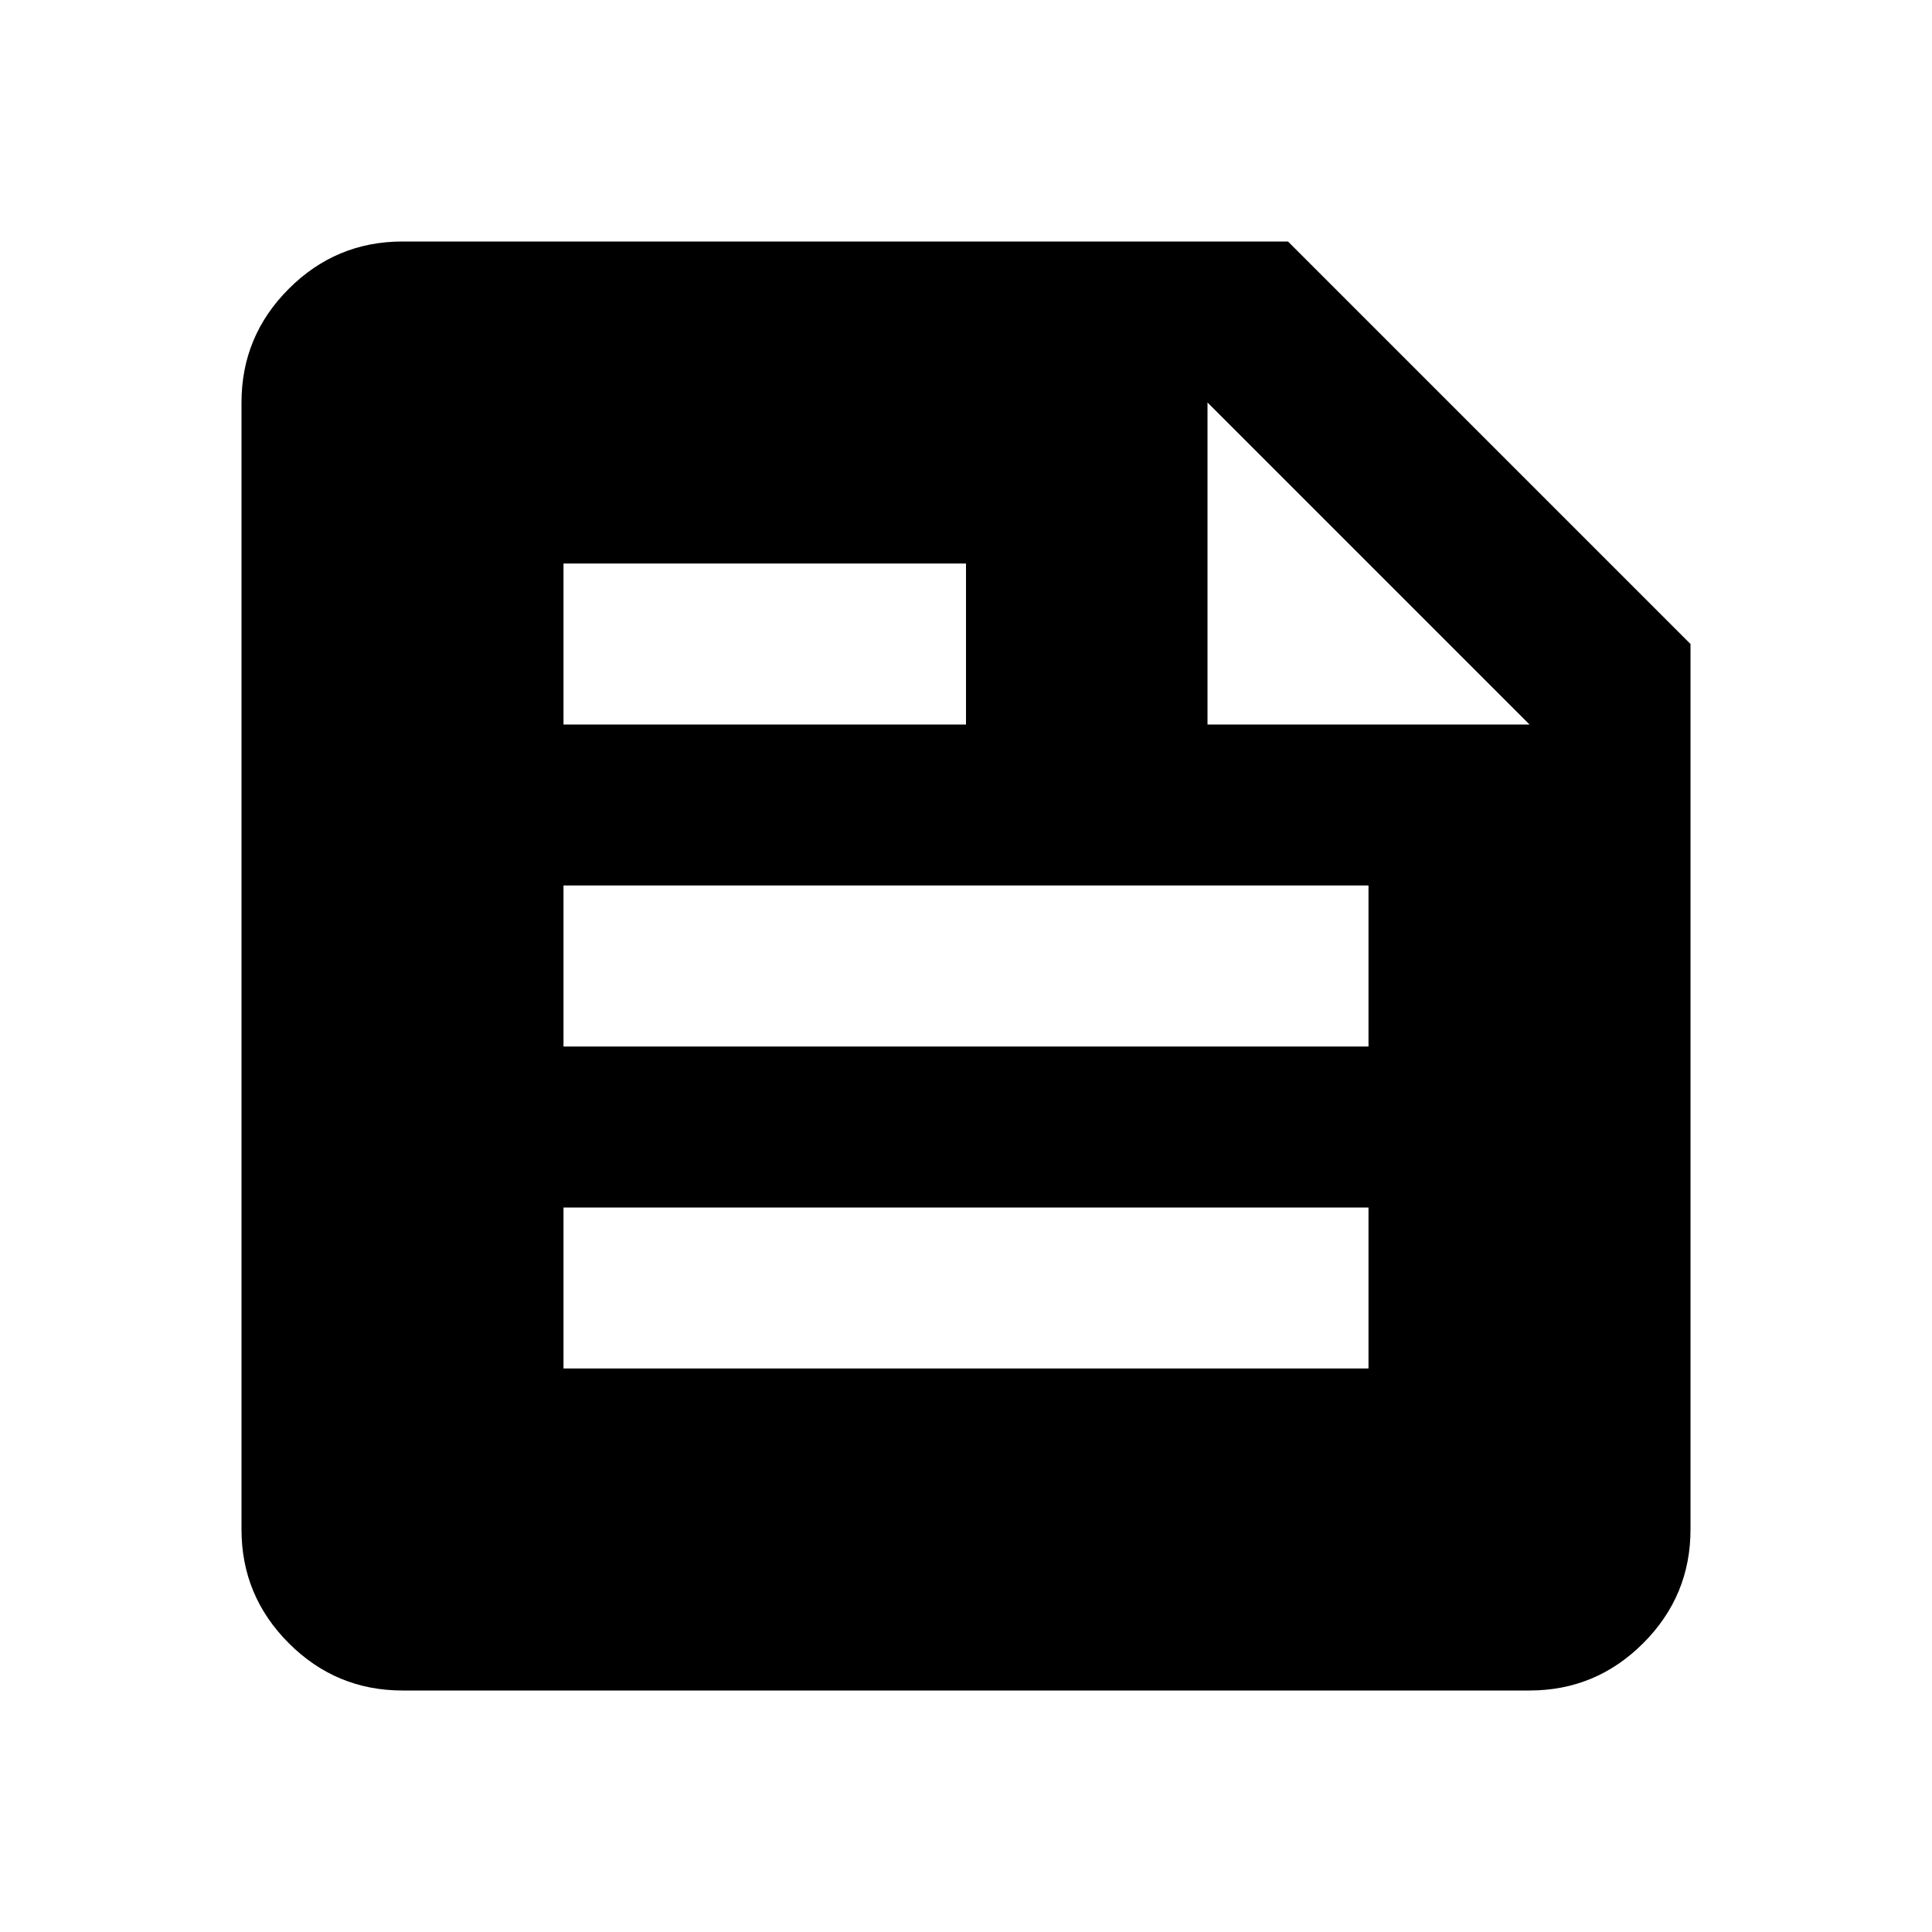
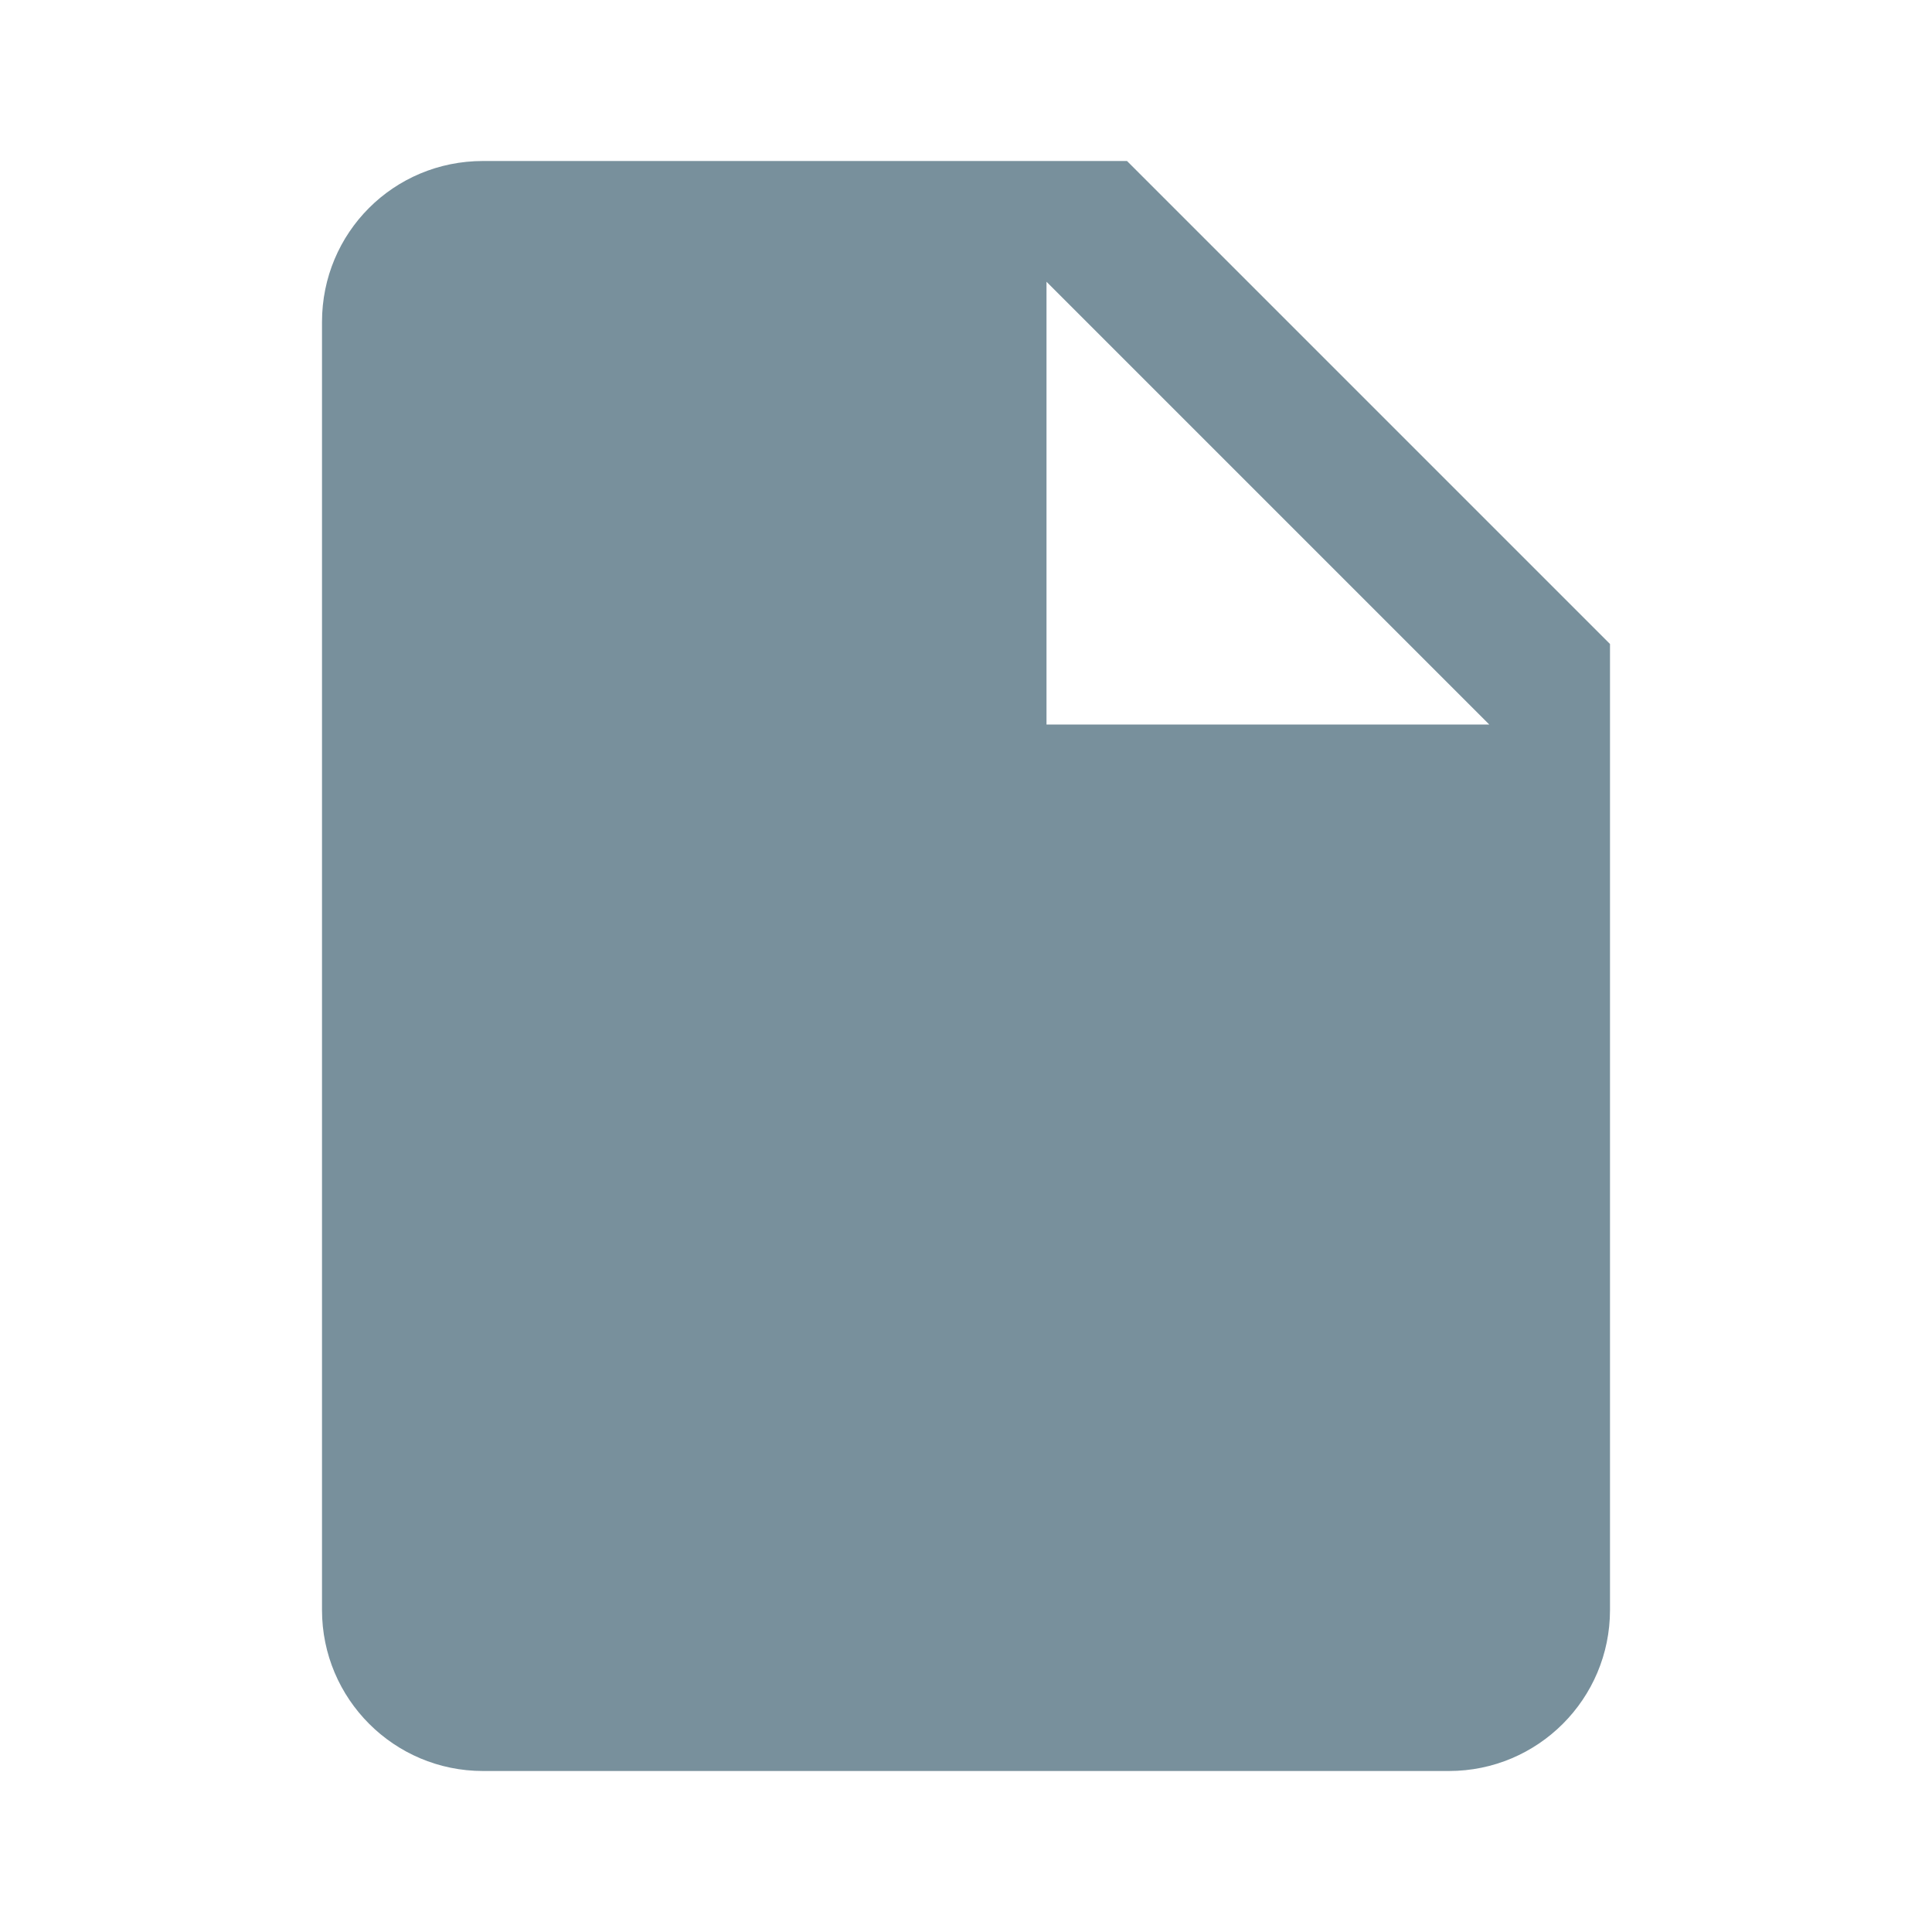
- <svg xmlns="http://www.w3.org/2000/svg" height="24px" viewBox="0 -960 960 960" width="24px" fill="#000000">
-   <path d="M200-120q-33 0-56.5-23.5T120-200v-560q0-33 23.5-56.5T200-840h440l200 200v440q0 33-23.5 56.5T760-120H200Zm80-160h400v-80H280v80Zm0-160h400v-80H280v80Zm320-160h160L600-760v160Zm-320 0h200v-80H280v80Z" />
+ <svg xmlns="http://www.w3.org/2000/svg" width="24" height="24" viewBox="0 0 24 24">
+   <path fill="#78909C" d="M13 9V3.5L18.5 9M6 2c-1.11 0-2 .89-2 2v16a2 2 0 0 0 2 2h12a2 2 0 0 0 2-2V8l-6-6z" />
</svg>
